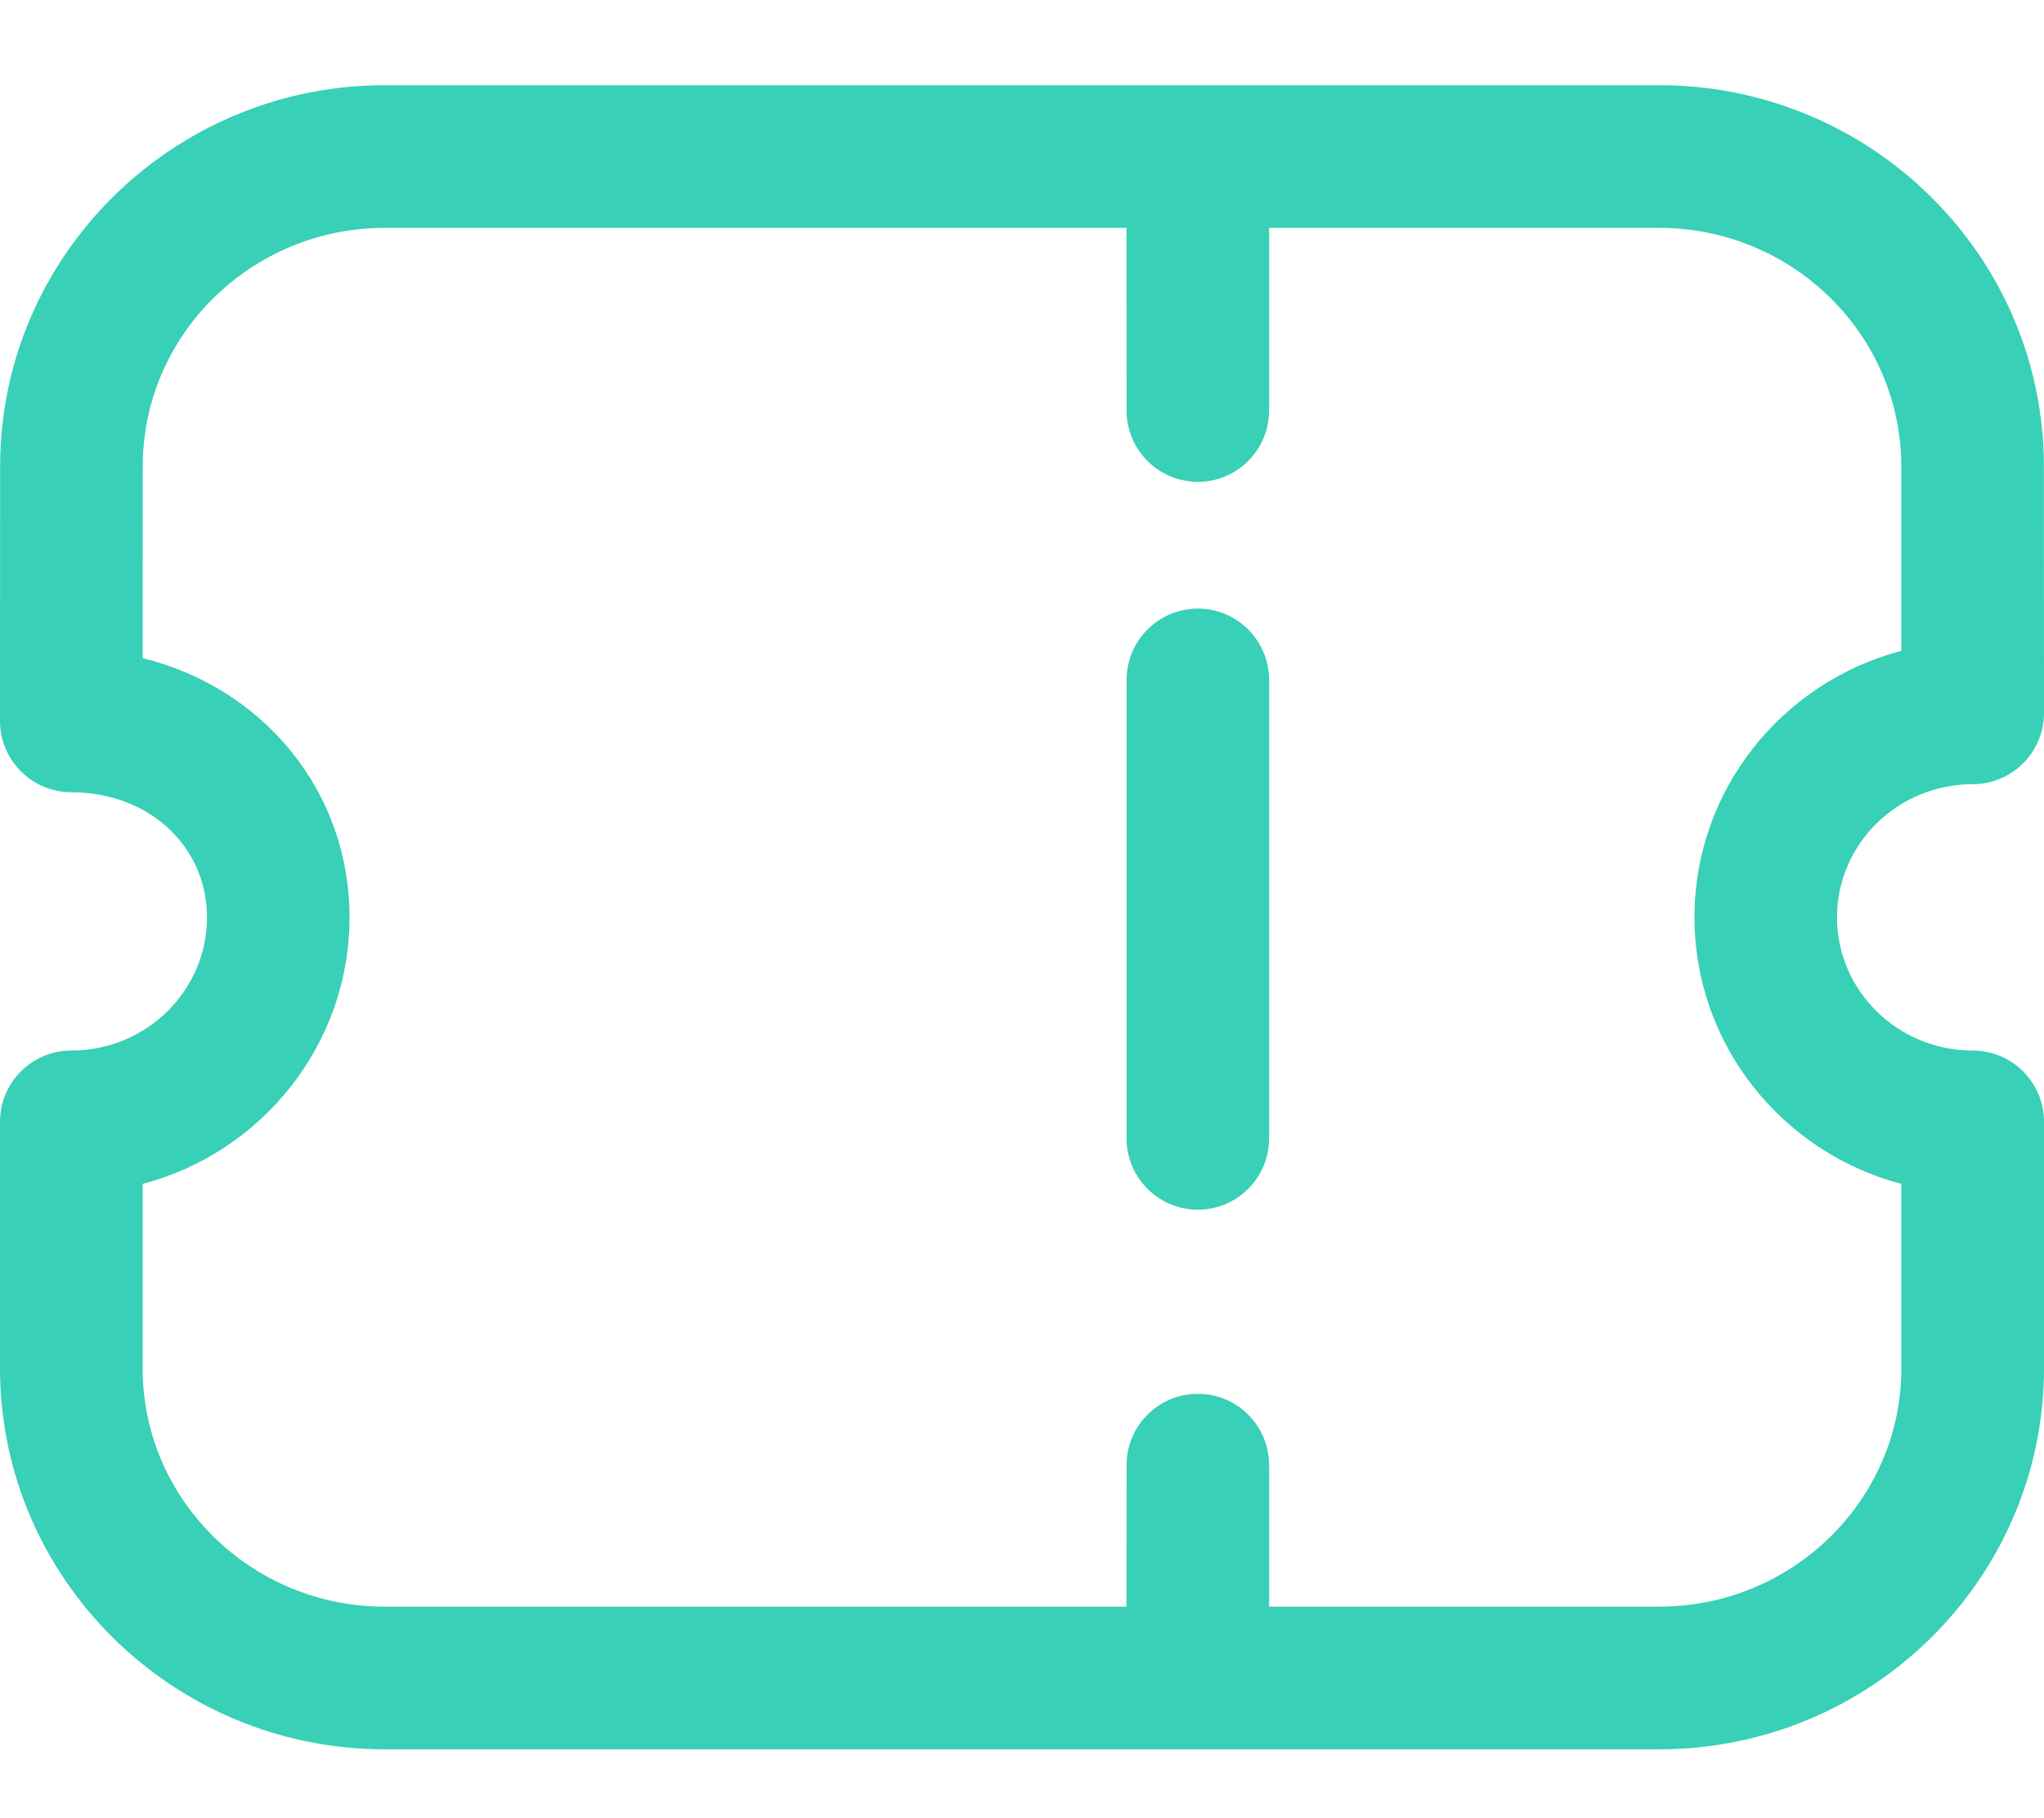
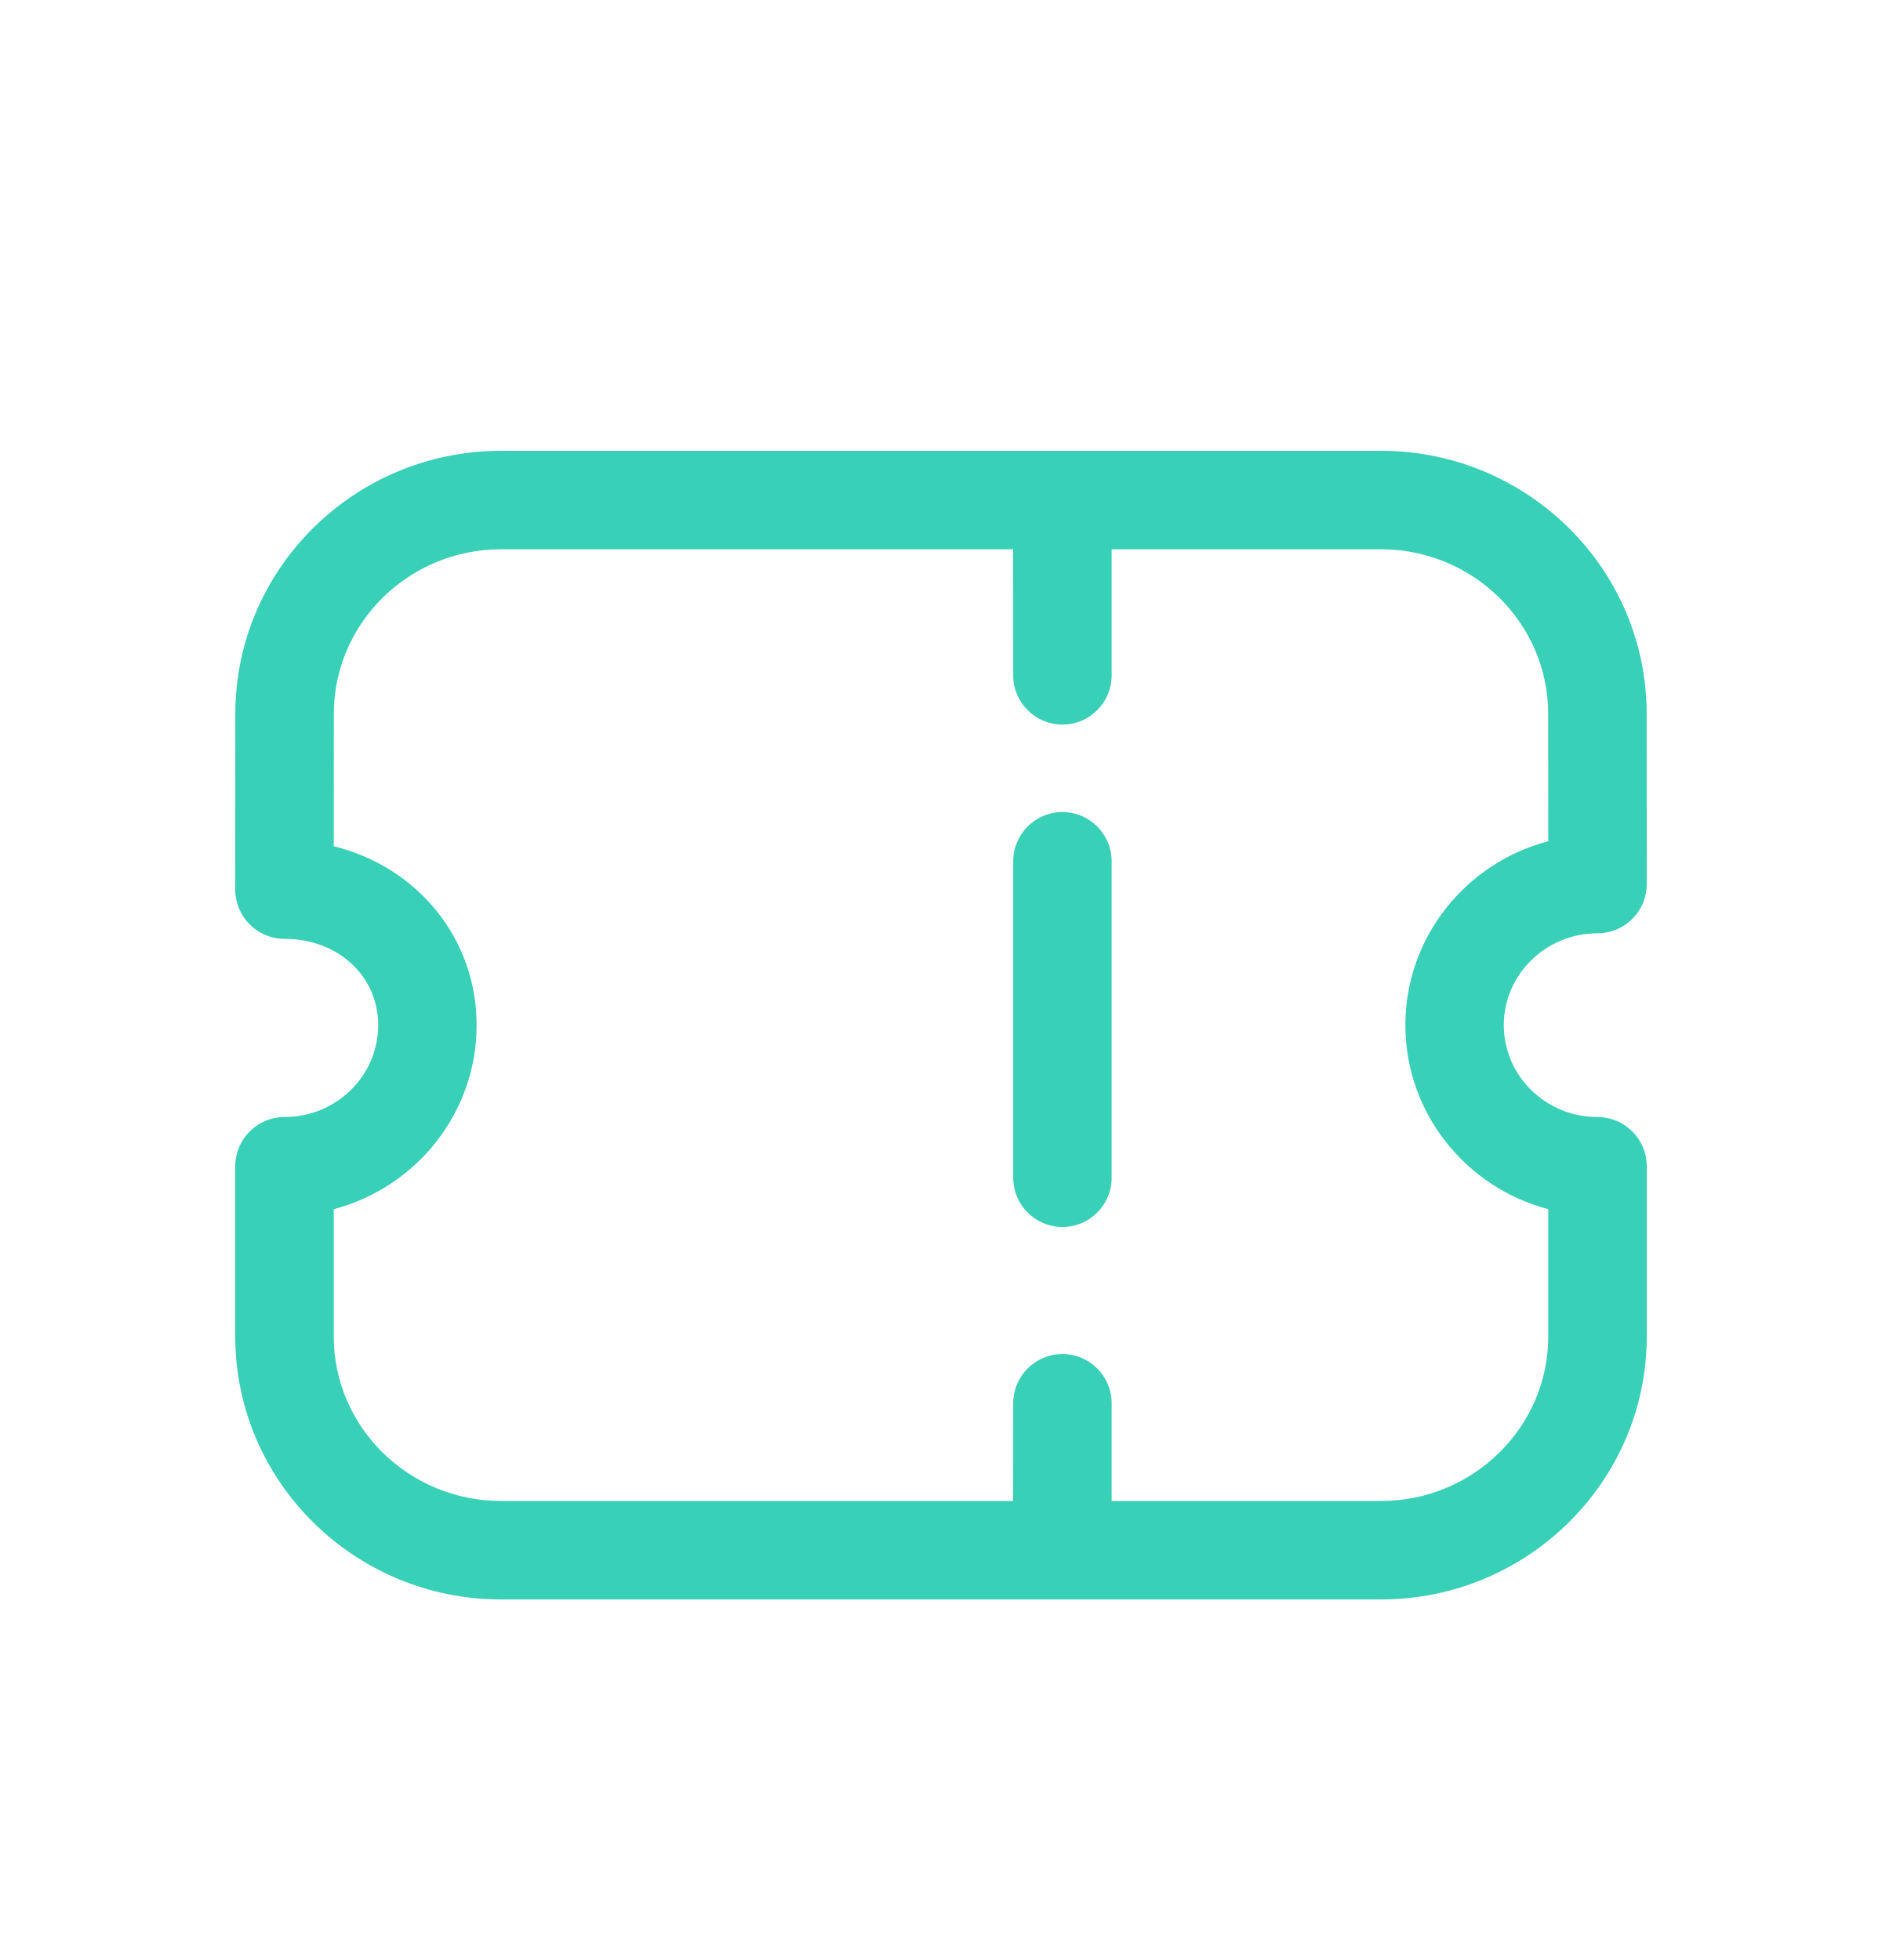
- <svg xmlns="http://www.w3.org/2000/svg" width="18" height="16" viewBox="0 0 18 16" fill="none">
-   <path fill-rule="evenodd" clip-rule="evenodd" d="M14.61 0.75C16.479 0.75 17.999 2.255 17.999 4.105L18 6.276C18 6.442 17.934 6.603 17.816 6.72C17.699 6.838 17.539 6.904 17.372 6.904C16.713 6.904 16.177 7.43 16.177 8.076C16.177 8.723 16.713 9.249 17.372 9.249C17.719 9.249 18 9.53 18 9.876V12.046C18 13.896 16.48 15.401 14.611 15.401H3.389C1.52 15.401 0 13.896 0 12.046V9.876C0 9.53 0.281 9.249 0.628 9.249C1.287 9.249 1.823 8.723 1.823 8.076C1.823 7.449 1.309 6.975 0.628 6.975C0.461 6.975 0.301 6.909 0.184 6.79C0.066 6.673 0 6.513 0 6.347L0.001 4.105C0.001 2.255 1.521 0.75 3.39 0.75H14.61ZM14.61 2.006H11.176L11.176 3.614C11.176 3.961 10.895 4.242 10.549 4.242C10.202 4.242 9.921 3.961 9.921 3.614L9.92 2.006H3.39C2.214 2.006 1.257 2.948 1.257 4.105L1.256 5.794C2.317 6.055 3.078 6.964 3.078 8.076C3.078 9.2 2.303 10.148 1.256 10.423V12.046C1.256 13.204 2.213 14.145 3.389 14.145H9.92L9.921 12.899C9.921 12.552 10.202 12.271 10.549 12.271C10.895 12.271 11.176 12.552 11.176 12.899L11.176 14.145H14.611C15.787 14.145 16.744 13.204 16.744 12.046V10.423C15.697 10.148 14.922 9.2 14.922 8.076C14.922 6.952 15.696 6.005 16.744 5.73L16.743 4.105C16.743 2.948 15.786 2.006 14.61 2.006ZM10.549 5.358C10.895 5.358 11.176 5.64 11.176 5.986V10.023C11.176 10.369 10.895 10.65 10.549 10.65C10.202 10.65 9.921 10.369 9.921 10.023V5.986C9.921 5.64 10.202 5.358 10.549 5.358Z" fill="#38D0B7" />
+ <svg xmlns="http://www.w3.org/2000/svg" width="24" height="25" viewBox="0 0 24 25" fill="none">
+   <path fill-rule="evenodd" clip-rule="evenodd" d="M17.61 5.75C19.479 5.75 20.999 7.255 20.999 9.105L21 11.276C21 11.442 20.934 11.603 20.816 11.72C20.699 11.838 20.539 11.904 20.372 11.904C19.713 11.904 19.177 12.43 19.177 13.076C19.177 13.723 19.713 14.248 20.372 14.248C20.719 14.248 21 14.53 21 14.876V17.047C21 18.896 19.48 20.401 17.611 20.401H6.389C4.52 20.401 3 18.896 3 17.047V14.876C3 14.53 3.281 14.248 3.628 14.248C4.287 14.248 4.823 13.723 4.823 13.076C4.823 12.448 4.309 11.975 3.628 11.975C3.461 11.975 3.301 11.909 3.184 11.79C3.066 11.673 3 11.512 3 11.347L3.001 9.105C3.001 7.255 4.521 5.75 6.39 5.75H17.61ZM17.61 7.006H14.176L14.176 8.614C14.176 8.961 13.895 9.242 13.549 9.242C13.202 9.242 12.921 8.961 12.921 8.614L12.92 7.006H6.39C5.214 7.006 4.257 7.948 4.257 9.105L4.256 10.794C5.317 11.055 6.078 11.964 6.078 13.076C6.078 14.2 5.303 15.148 4.256 15.423V17.047C4.256 18.203 5.213 19.145 6.389 19.145H12.92L12.921 17.899C12.921 17.552 13.202 17.271 13.549 17.271C13.895 17.271 14.176 17.552 14.176 17.899L14.176 19.145H17.611C18.787 19.145 19.744 18.203 19.744 17.047V15.423C18.697 15.148 17.922 14.2 17.922 13.076C17.922 11.952 18.696 11.005 19.744 10.73L19.743 9.105C19.743 7.948 18.786 7.006 17.61 7.006ZM13.549 10.358C13.895 10.358 14.176 10.64 14.176 10.986V15.023C14.176 15.369 13.895 15.65 13.549 15.65C13.202 15.65 12.921 15.369 12.921 15.023V10.986C12.921 10.64 13.202 10.358 13.549 10.358Z" fill="#38D0B7" />
</svg>
